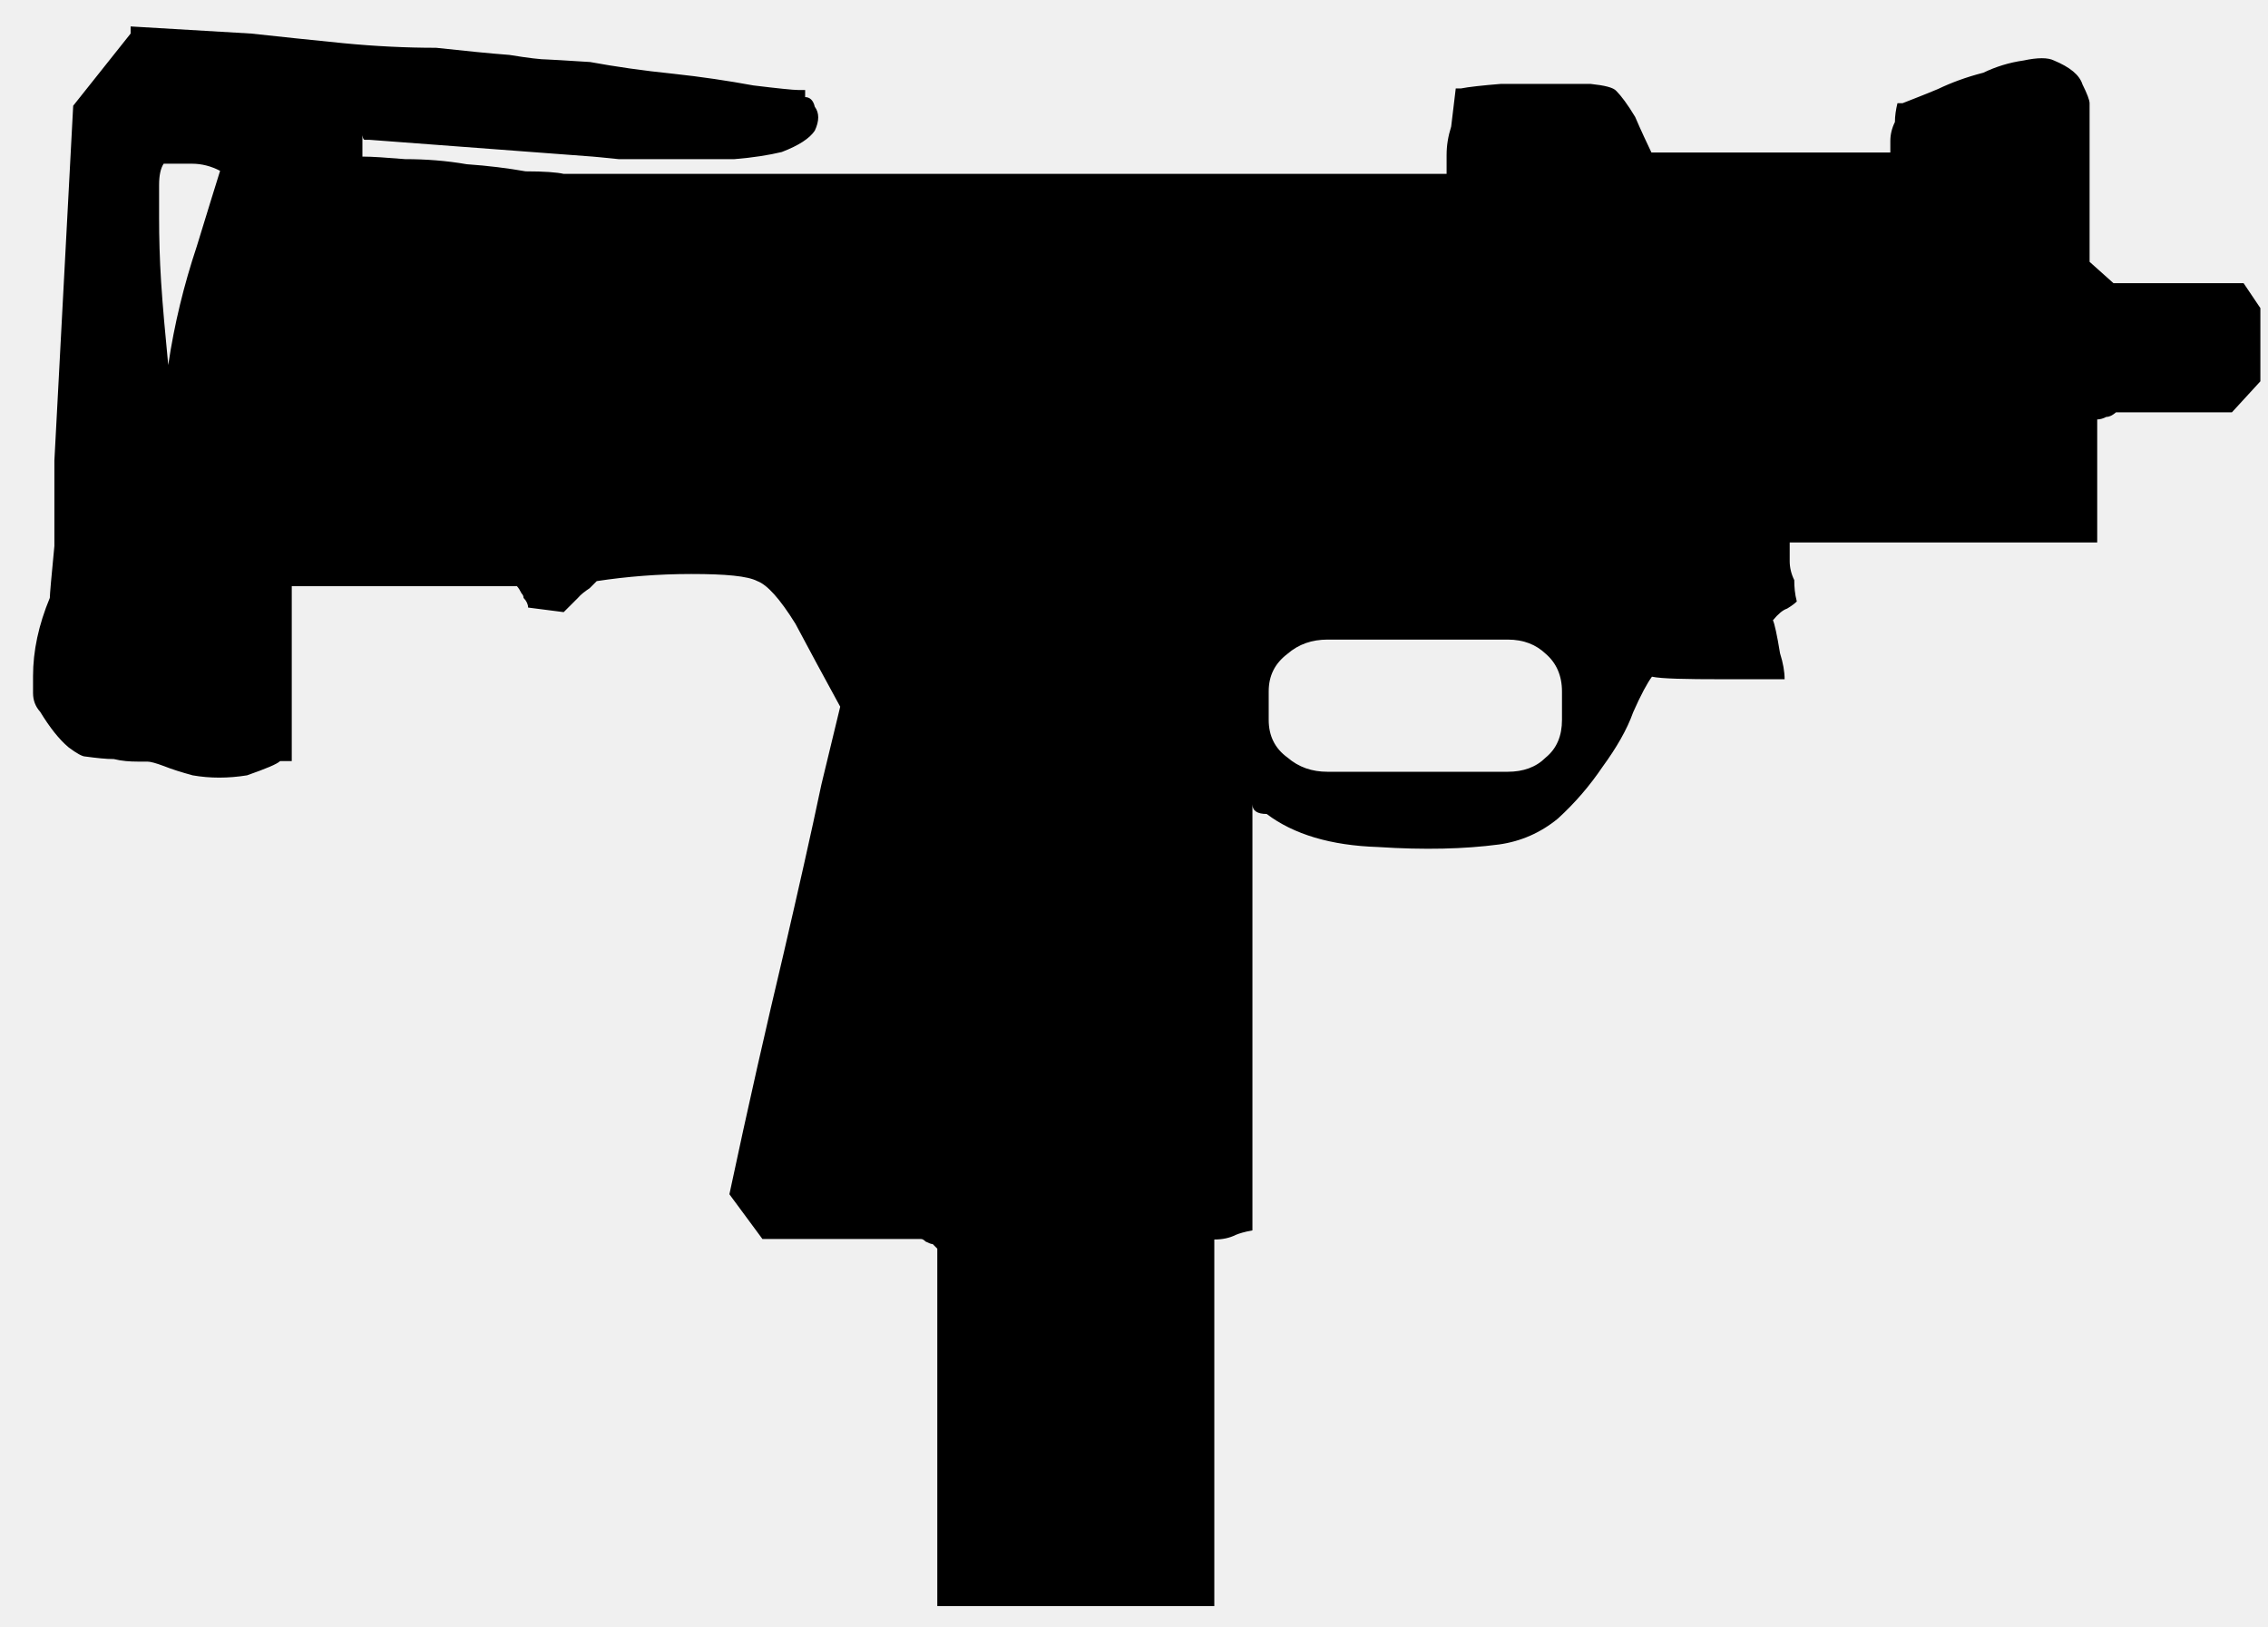
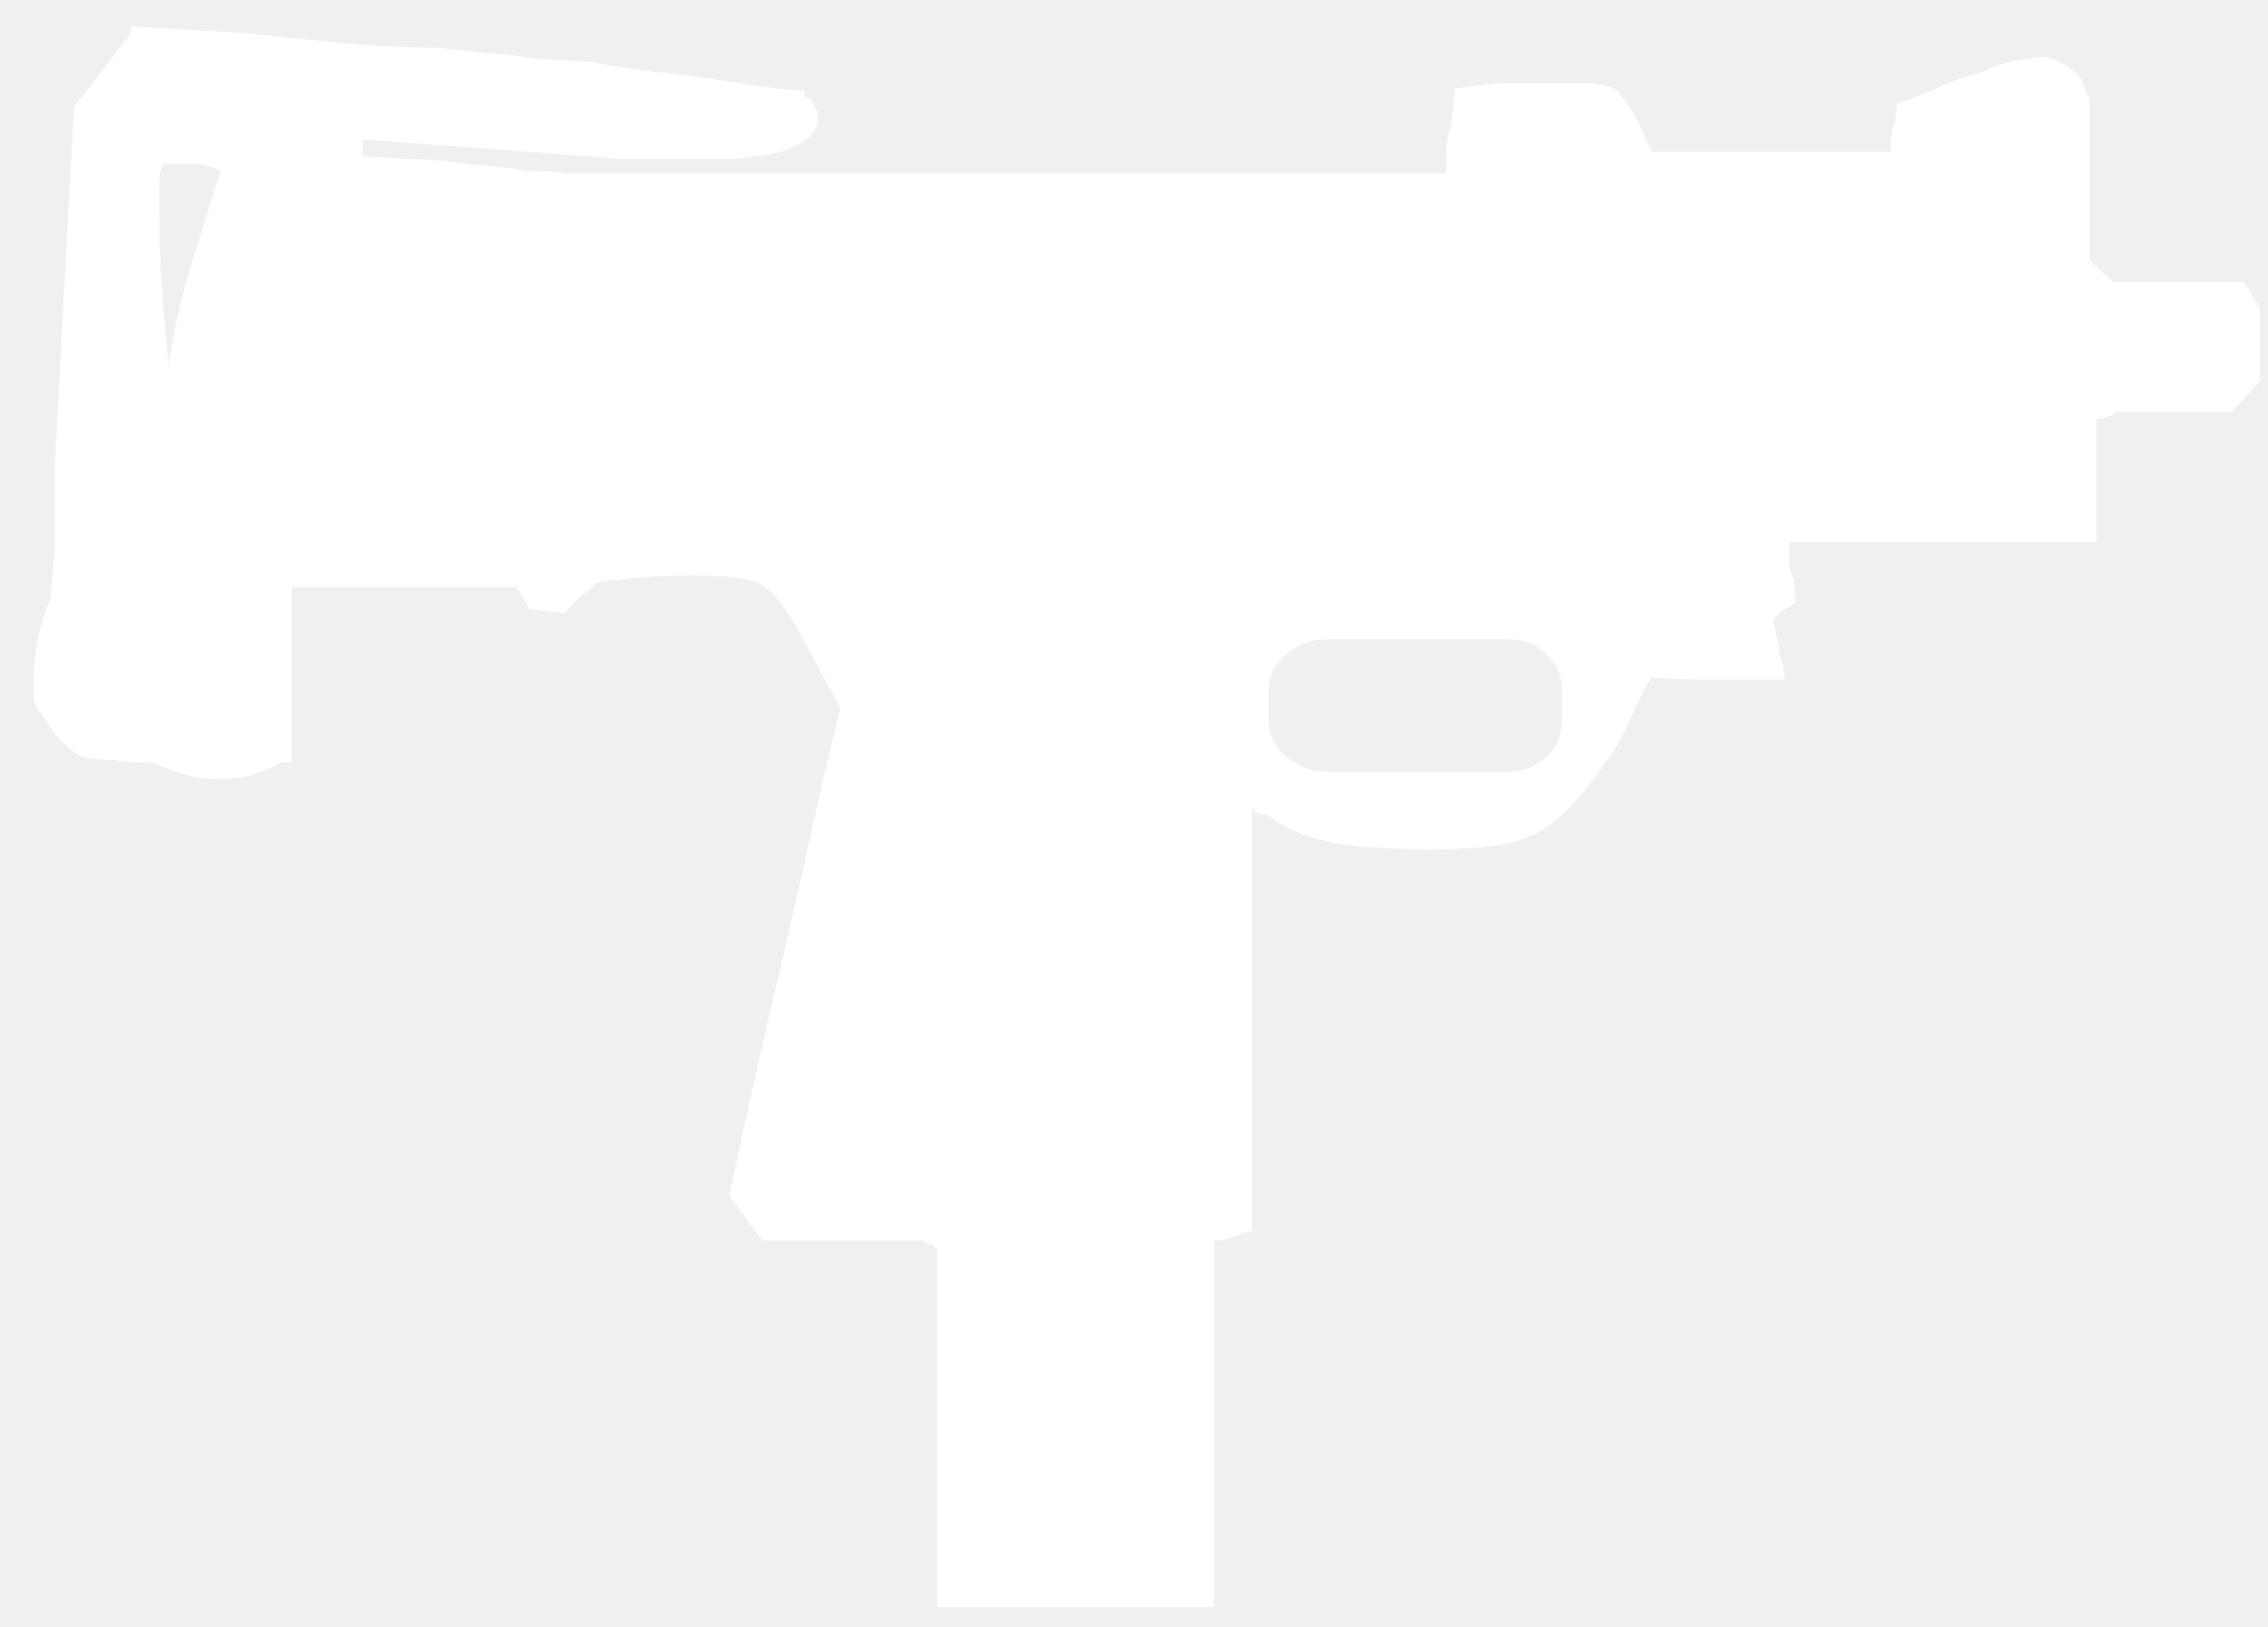
- <svg xmlns="http://www.w3.org/2000/svg" class="gun-art" viewBox="0 0 44.62 32">
-   <path fill-rule="evenodd" clip-rule="evenodd" d="M44.47,6.06V7.5l-0.56,0.61h-2.28 C41.56,8.17,41.5,8.2,41.44,8.2c-0.06,0.03-0.12,0.05-0.18,0.05v2.42h-6.05c0,0.12,0,0.25,0,0.37 s0.03,0.25,0.09,0.37c0,0.13,0.01,0.27,0.05,0.42c-0.03,0.03-0.09,0.08-0.19,0.14 c-0.09,0.03-0.18,0.11-0.28,0.23c0.03,0.06,0.08,0.28,0.14,0.65c0.06,0.19,0.09,0.36,0.09,0.51H33.9 c-0.75,0-1.21-0.01-1.4-0.05c-0.09,0.12-0.22,0.36-0.37,0.7c-0.12,0.34-0.33,0.7-0.6,1.07 c-0.25,0.37-0.54,0.71-0.88,1.02c-0.34,0.28-0.73,0.45-1.16,0.51c-0.68,0.09-1.47,0.11-2.38,0.05 c-0.93-0.03-1.66-0.25-2.19-0.65c-0.18,0-0.28-0.06-0.28-0.19v8.38c-0.16,0.03-0.26,0.06-0.33,0.09 c-0.12,0.06-0.26,0.09-0.42,0.09v7.21h-5.45v-7.03c-0.03-0.03-0.06-0.06-0.09-0.09 c-0.03,0-0.08-0.02-0.14-0.05c-0.03-0.03-0.06-0.05-0.09-0.05h-3.12l-0.65-0.88c0.37-1.74,0.73-3.32,1.07-4.75 c0.28-1.21,0.53-2.31,0.74-3.31l0.37-1.53c-0.34-0.62-0.63-1.16-0.88-1.63c-0.31-0.5-0.56-0.77-0.75-0.84 c-0.19-0.1-0.62-0.14-1.3-0.14c-0.65,0-1.27,0.05-1.86,0.14c-0.03,0.03-0.08,0.08-0.14,0.14 c-0.09,0.06-0.17,0.12-0.23,0.19l-0.28,0.28l-0.7-0.09c0-0.06-0.03-0.13-0.09-0.19 c0-0.03-0.01-0.06-0.04-0.09c-0.03-0.06-0.06-0.11-0.09-0.14H5.74v3.44H5.51c-0.06,0.06-0.28,0.15-0.65,0.28 c-0.37,0.06-0.73,0.06-1.07,0c-0.22-0.06-0.41-0.12-0.56-0.18c-0.16-0.06-0.27-0.09-0.33-0.09 c-0.03,0-0.09,0-0.19,0c-0.15,0-0.31-0.01-0.47-0.05c-0.15,0-0.34-0.02-0.56-0.05c-0.06,0-0.17-0.06-0.33-0.18 c-0.19-0.16-0.37-0.39-0.56-0.7c-0.09-0.1-0.14-0.22-0.14-0.37c0-0.19,0-0.3,0-0.33 c0-0.5,0.11-1.01,0.33-1.54c0-0.06,0.03-0.41,0.09-1.02c0-0.59,0-1.15,0-1.68l0.37-6.98L2.57,0.66V0.52 l2.37,0.14c0.53,0.06,1.14,0.12,1.82,0.19c0.62,0.06,1.23,0.09,1.82,0.09C9.14,1,9.62,1.05,10.02,1.08 c0.37,0.06,0.62,0.09,0.75,0.09c0.06,0,0.34,0.02,0.84,0.05c0.49,0.09,1.04,0.17,1.63,0.23 c0.56,0.06,1.09,0.14,1.58,0.23c0.49,0.06,0.79,0.09,0.88,0.09h0.14v0.14c0.09,0,0.16,0.06,0.19,0.19 c0.09,0.12,0.09,0.28,0,0.47c-0.1,0.15-0.31,0.29-0.65,0.42c-0.25,0.06-0.56,0.11-0.93,0.14 c-0.43,0-0.84,0-1.21,0c-0.4,0-0.76,0-1.07,0c-0.31-0.03-0.48-0.05-0.51-0.05L7.27,2.75H7.18 c-0.03,0-0.04-0.03-0.05-0.09V3.08c0.19,0,0.47,0.02,0.84,0.05c0.4,0,0.81,0.03,1.21,0.1 c0.43,0.03,0.82,0.08,1.16,0.14c0.37,0,0.62,0.02,0.75,0.05c0.09,0,0.73,0,1.91,0c1.21,0,2.65,0,4.33,0 c1.74,0,3.6,0,5.59,0c1.96,0,3.8,0,5.54,0c0-0.03,0-0.15,0-0.37c0-0.19,0.03-0.37,0.09-0.56 c0.03-0.25,0.06-0.5,0.09-0.75h0.1c0.15-0.03,0.42-0.06,0.79-0.09c0.31,0,0.62,0,0.93,0c0.31,0,0.59,0,0.83,0 c0.28,0.03,0.45,0.07,0.51,0.14c0.09,0.09,0.22,0.26,0.37,0.51c0.12,0.28,0.23,0.51,0.32,0.7h4.7 c0-0.09,0-0.17,0-0.23c0-0.12,0.03-0.25,0.09-0.37c0-0.12,0.02-0.25,0.05-0.37h0.1 c0.15-0.06,0.39-0.15,0.7-0.28c0.25-0.12,0.54-0.23,0.89-0.32c0.25-0.12,0.51-0.2,0.79-0.24 c0.28-0.06,0.48-0.06,0.6,0c0.31,0.13,0.5,0.28,0.56,0.47c0.09,0.18,0.14,0.31,0.14,0.37v3.12l0.47,0.42 h2.56L44.47,6.06z M26.12,15.18h3.54c0.31,0,0.56-0.09,0.75-0.28c0.22-0.18,0.32-0.43,0.32-0.74v-0.56 c0-0.31-0.11-0.56-0.32-0.74c-0.19-0.18-0.43-0.28-0.75-0.28h-3.54c-0.31,0-0.57,0.09-0.79,0.28 c-0.25,0.19-0.37,0.43-0.37,0.74v0.56c0,0.31,0.12,0.56,0.37,0.74C25.55,15.09,25.81,15.18,26.12,15.18z M3.78,3.22c-0.25,0-0.44,0-0.56,0C3.16,3.31,3.13,3.45,3.13,3.64c0,0.22,0,0.44,0,0.65 c0,0.37,0.01,0.79,0.04,1.26c0.03,0.47,0.08,1.01,0.14,1.63c0.12-0.81,0.31-1.58,0.56-2.33 c0.22-0.71,0.37-1.21,0.46-1.49C4.16,3.27,3.97,3.22,3.78,3.22z" />
+ <svg xmlns="http://www.w3.org/2000/svg" version="1.1" x="0px" y="0px" viewBox="0 0 44.625 32" enable-background="new 0 0 44.625 32" xml:space="preserve">
+   <g id="Selected_Items">
+     <g>
+       <g id="Selected_Items_33_">
+         <path fill-rule="evenodd" clip-rule="evenodd" fill="#FFFFFF" d="M44.465,6.059V7.5l-0.559,0.606h-2.282     C41.563,8.168,41.502,8.2,41.439,8.2c-0.063,0.031-0.124,0.047-0.185,0.047v2.421h-6.051c0,0.125,0,0.248,0,0.372     s0.032,0.25,0.093,0.371c0,0.127,0.015,0.267,0.047,0.42c-0.032,0.031-0.094,0.079-0.188,0.141     c-0.09,0.031-0.185,0.108-0.278,0.234c0.032,0.061,0.079,0.278,0.14,0.649c0.061,0.188,0.093,0.359,0.093,0.513H33.9     c-0.746,0-1.211-0.015-1.399-0.046c-0.092,0.125-0.216,0.356-0.372,0.7c-0.124,0.339-0.325,0.698-0.604,1.068     c-0.249,0.372-0.542,0.714-0.884,1.024c-0.341,0.278-0.729,0.451-1.164,0.512c-0.683,0.094-1.473,0.108-2.375,0.047     c-0.93-0.03-1.66-0.249-2.188-0.652c-0.184,0-0.275-0.06-0.278-0.186v8.38c-0.156,0.03-0.264,0.06-0.328,0.092     c-0.123,0.061-0.262,0.093-0.418,0.093v7.215h-5.446v-7.029c-0.031-0.031-0.062-0.062-0.093-0.092     c-0.032,0-0.078-0.016-0.14-0.047c-0.031-0.031-0.061-0.047-0.092-0.047h-3.119l-0.652-0.883c0.372-1.738,0.73-3.321,1.072-4.748     c0.278-1.21,0.527-2.311,0.744-3.306l0.371-1.535c-0.341-0.622-0.634-1.164-0.881-1.63c-0.311-0.496-0.561-0.774-0.747-0.836     c-0.187-0.095-0.622-0.141-1.302-0.141c-0.652,0-1.273,0.046-1.863,0.141c-0.031,0.028-0.076,0.077-0.139,0.138     c-0.094,0.063-0.169,0.124-0.233,0.186l-0.279,0.279l-0.698-0.092c0-0.062-0.03-0.126-0.094-0.187     c0-0.028-0.015-0.062-0.044-0.093c-0.033-0.062-0.063-0.108-0.094-0.14H5.738v3.445H5.506c-0.062,0.062-0.279,0.154-0.652,0.278     c-0.373,0.062-0.729,0.062-1.069,0c-0.218-0.061-0.406-0.124-0.559-0.185c-0.156-0.063-0.265-0.093-0.326-0.093     c-0.032,0-0.094,0-0.188,0c-0.155,0-0.309-0.015-0.465-0.046c-0.155,0-0.341-0.017-0.559-0.048c-0.062,0-0.171-0.062-0.326-0.184     c-0.187-0.157-0.372-0.39-0.56-0.698c-0.091-0.095-0.139-0.219-0.139-0.374c0-0.186,0-0.296,0-0.327     c0-0.496,0.109-1.009,0.327-1.536c0-0.062,0.03-0.405,0.092-1.023c0-0.59,0-1.147,0-1.676l0.373-6.981L2.572,0.66V0.52     l2.374,0.14c0.531,0.063,1.135,0.125,1.816,0.187c0.622,0.062,1.227,0.091,1.816,0.091C9.138,1,9.616,1.048,10.021,1.079     c0.372,0.062,0.62,0.092,0.746,0.092c0.061,0,0.34,0.017,0.836,0.048c0.495,0.093,1.04,0.169,1.628,0.232     c0.559,0.063,1.086,0.14,1.583,0.232c0.495,0.063,0.792,0.094,0.884,0.094h0.139v0.14c0.093,0,0.156,0.063,0.188,0.186     c0.092,0.125,0.092,0.279,0,0.466c-0.095,0.155-0.312,0.294-0.651,0.417c-0.249,0.062-0.56,0.11-0.932,0.14     c-0.434,0-0.837,0-1.211,0c-0.403,0-0.759,0-1.069,0c-0.312-0.03-0.481-0.047-0.513-0.047L7.274,2.753H7.181     c-0.029,0-0.044-0.03-0.047-0.091V3.08c0.186,0,0.465,0.017,0.838,0.047c0.401,0,0.807,0.032,1.21,0.095     c0.433,0.03,0.822,0.076,1.163,0.138c0.374,0,0.622,0.016,0.746,0.047c0.093,0,0.728,0,1.909,0c1.21,0,2.654,0,4.328,0     c1.739,0,3.601,0,5.587,0c1.955,0,3.799,0,5.538,0c0-0.031,0-0.155,0-0.373c0-0.186,0.029-0.371,0.093-0.558     c0.03-0.248,0.062-0.496,0.092-0.747h0.095c0.155-0.029,0.418-0.06,0.791-0.09c0.311,0,0.621,0,0.933,0c0.309,0,0.588,0,0.835,0     c0.282,0.03,0.45,0.074,0.514,0.139c0.093,0.093,0.217,0.264,0.373,0.512c0.122,0.28,0.232,0.512,0.324,0.697h4.701     c0-0.091,0-0.171,0-0.233c0-0.124,0.032-0.248,0.093-0.372c0-0.124,0.016-0.248,0.047-0.372h0.095     c0.154-0.063,0.387-0.154,0.698-0.282c0.247-0.124,0.544-0.231,0.885-0.322c0.247-0.125,0.509-0.203,0.791-0.236     c0.279-0.061,0.481-0.061,0.605,0c0.31,0.127,0.497,0.28,0.559,0.468c0.091,0.185,0.139,0.309,0.139,0.372v3.119l0.466,0.418     h2.562L44.465,6.059z M26.125,15.183h3.537c0.312,0,0.56-0.094,0.747-0.281c0.216-0.184,0.324-0.431,0.324-0.745v-0.559     c0-0.311-0.108-0.558-0.324-0.745c-0.187-0.185-0.435-0.278-0.747-0.278h-3.537c-0.311,0-0.573,0.093-0.792,0.278     c-0.249,0.188-0.373,0.435-0.373,0.745v0.559c0,0.313,0.124,0.561,0.373,0.745C25.553,15.089,25.814,15.183,26.125,15.183z      M3.784,3.221c-0.248,0-0.436,0-0.559,0C3.163,3.313,3.133,3.454,3.133,3.638c0,0.217,0,0.436,0,0.651     c0,0.373,0.013,0.793,0.044,1.257c0.032,0.466,0.078,1.009,0.14,1.629c0.124-0.807,0.31-1.582,0.56-2.327     c0.217-0.712,0.371-1.211,0.464-1.49C4.157,3.267,3.969,3.221,3.784,3.221z" />
+       </g>
+     </g>
+   </g>
+   <g id="guides">
+ </g>
</svg>
